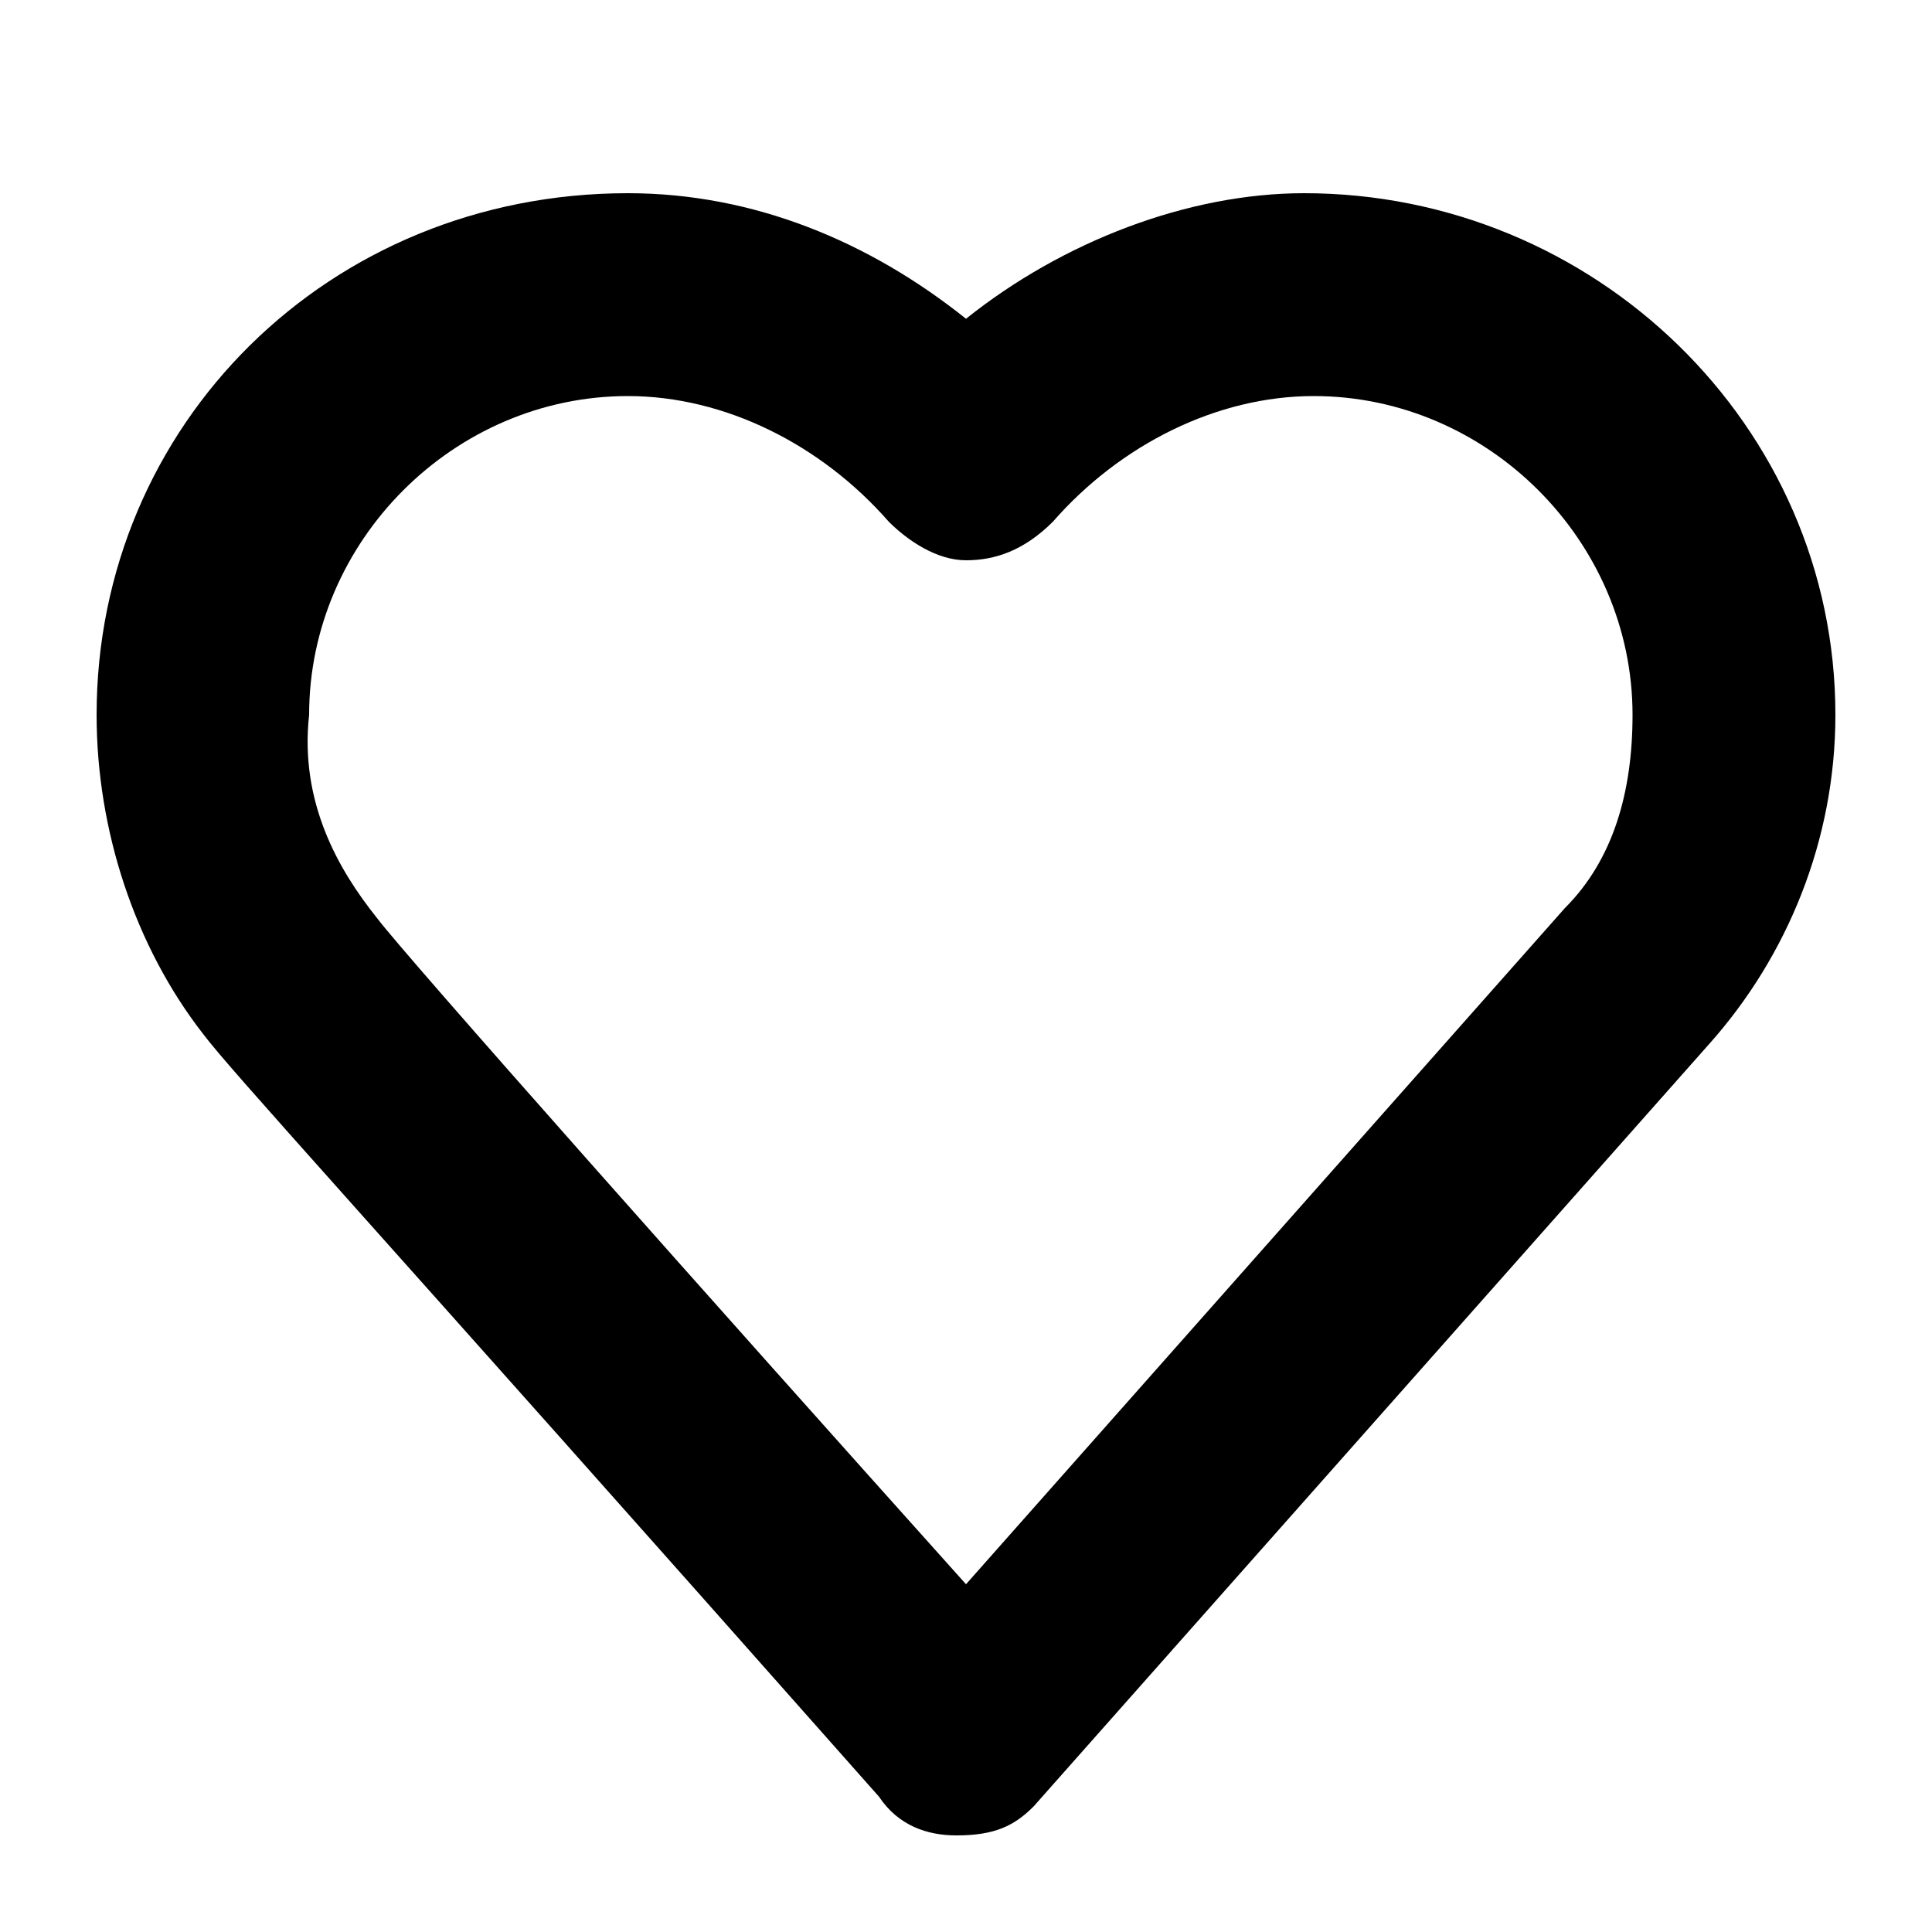
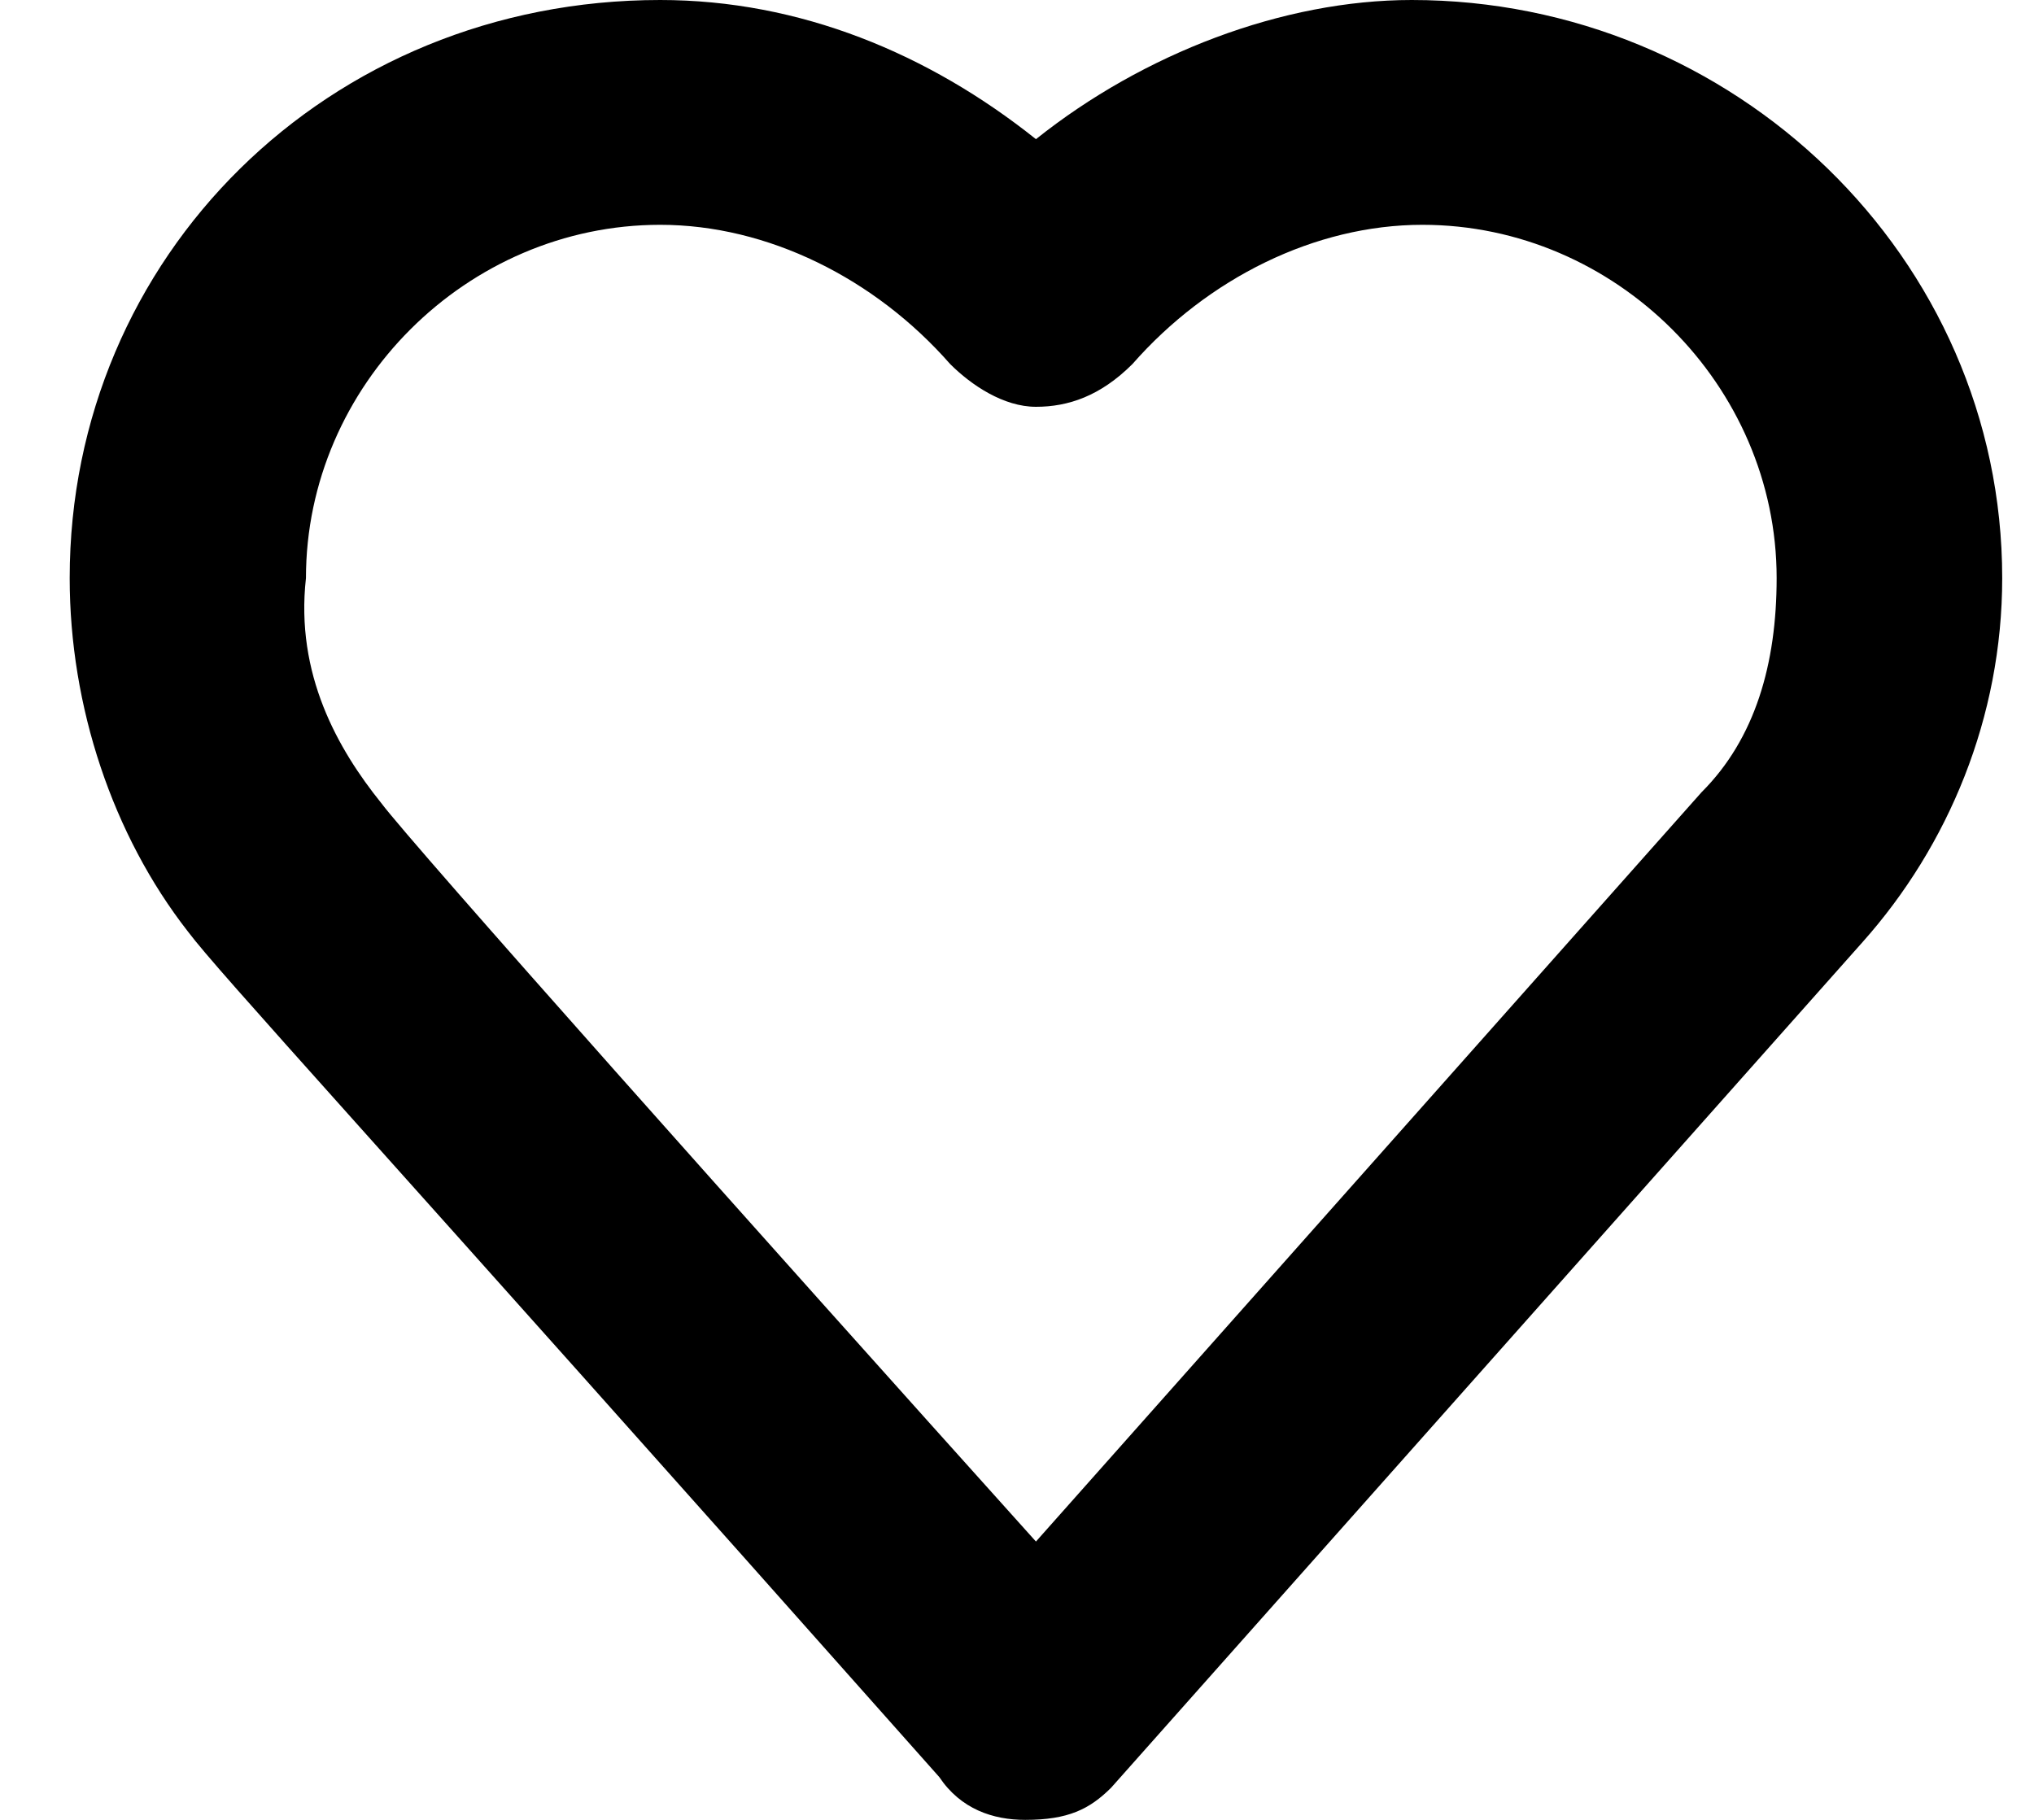
- <svg xmlns="http://www.w3.org/2000/svg" width="20" height="20" viewBox="0 0 20 20" fill="none">
-   <path d="M9.9 19C9.6 19 9.3 18.9 9.1 18.6C3.7 12.5 2.4 11.1 2.1 10.7C1.4 9.8 1 8.6 1 7.4C1 4.4 3.4 2 6.5 2C7.8 2 9 2.5 10 3.3C11 2.5 12.3 2 13.5 2C16.5 2 19 4.4 19 7.4C19 8.7 18.5 9.9 17.7 10.8L10.7 18.7C10.5 18.9 10.3 19 9.9 19ZM3.9 9.5C4.2 9.9 7.4 13.5 10 16.4L16.2 9.4C16.7 8.9 16.9 8.2 16.9 7.4C16.9 5.6 15.4 4.1 13.6 4.1C12.6 4.1 11.6 4.6 10.9 5.4C10.6 5.7 10.3 5.8 10 5.8C9.7 5.8 9.4 5.6 9.2 5.4C8.5 4.6 7.5 4.1 6.5 4.1C4.7 4.1 3.2 5.6 3.2 7.4C3.1 8.3 3.5 9 3.9 9.5C3.8 9.5 3.8 9.5 3.9 9.5Z" fill="black" />
+ <svg xmlns="http://www.w3.org/2000/svg" width="19" height="17" viewBox="0 0 19 17" fill="none">
+   <path d="M9.577 17C9.276 17 8.975 16.9 8.774 16.6C3.359 10.5 2.055 9.1 1.754 8.7C1.052 7.8 0.651 6.6 0.651 5.4C0.651 2.4 3.058 0 6.167 0C7.471 0 8.674 0.5 9.677 1.3C10.68 0.5 11.983 0 13.187 0C16.195 0 18.703 2.4 18.703 5.4C18.703 6.7 18.201 7.9 17.399 8.8L10.379 16.7C10.178 16.9 9.978 17 9.577 17ZM3.56 7.5C3.86 7.9 7.07 11.5 9.677 14.4L15.895 7.4C16.396 6.9 16.596 6.2 16.596 5.4C16.596 3.6 15.092 2.1 13.287 2.1C12.284 2.1 11.281 2.6 10.579 3.4C10.279 3.7 9.978 3.8 9.677 3.8C9.376 3.8 9.075 3.6 8.875 3.4C8.173 2.6 7.17 2.1 6.167 2.1C4.362 2.1 2.858 3.6 2.858 5.4C2.757 6.3 3.158 7 3.56 7.5C3.459 7.5 3.459 7.5 3.56 7.5Z" fill="black" />
</svg>
